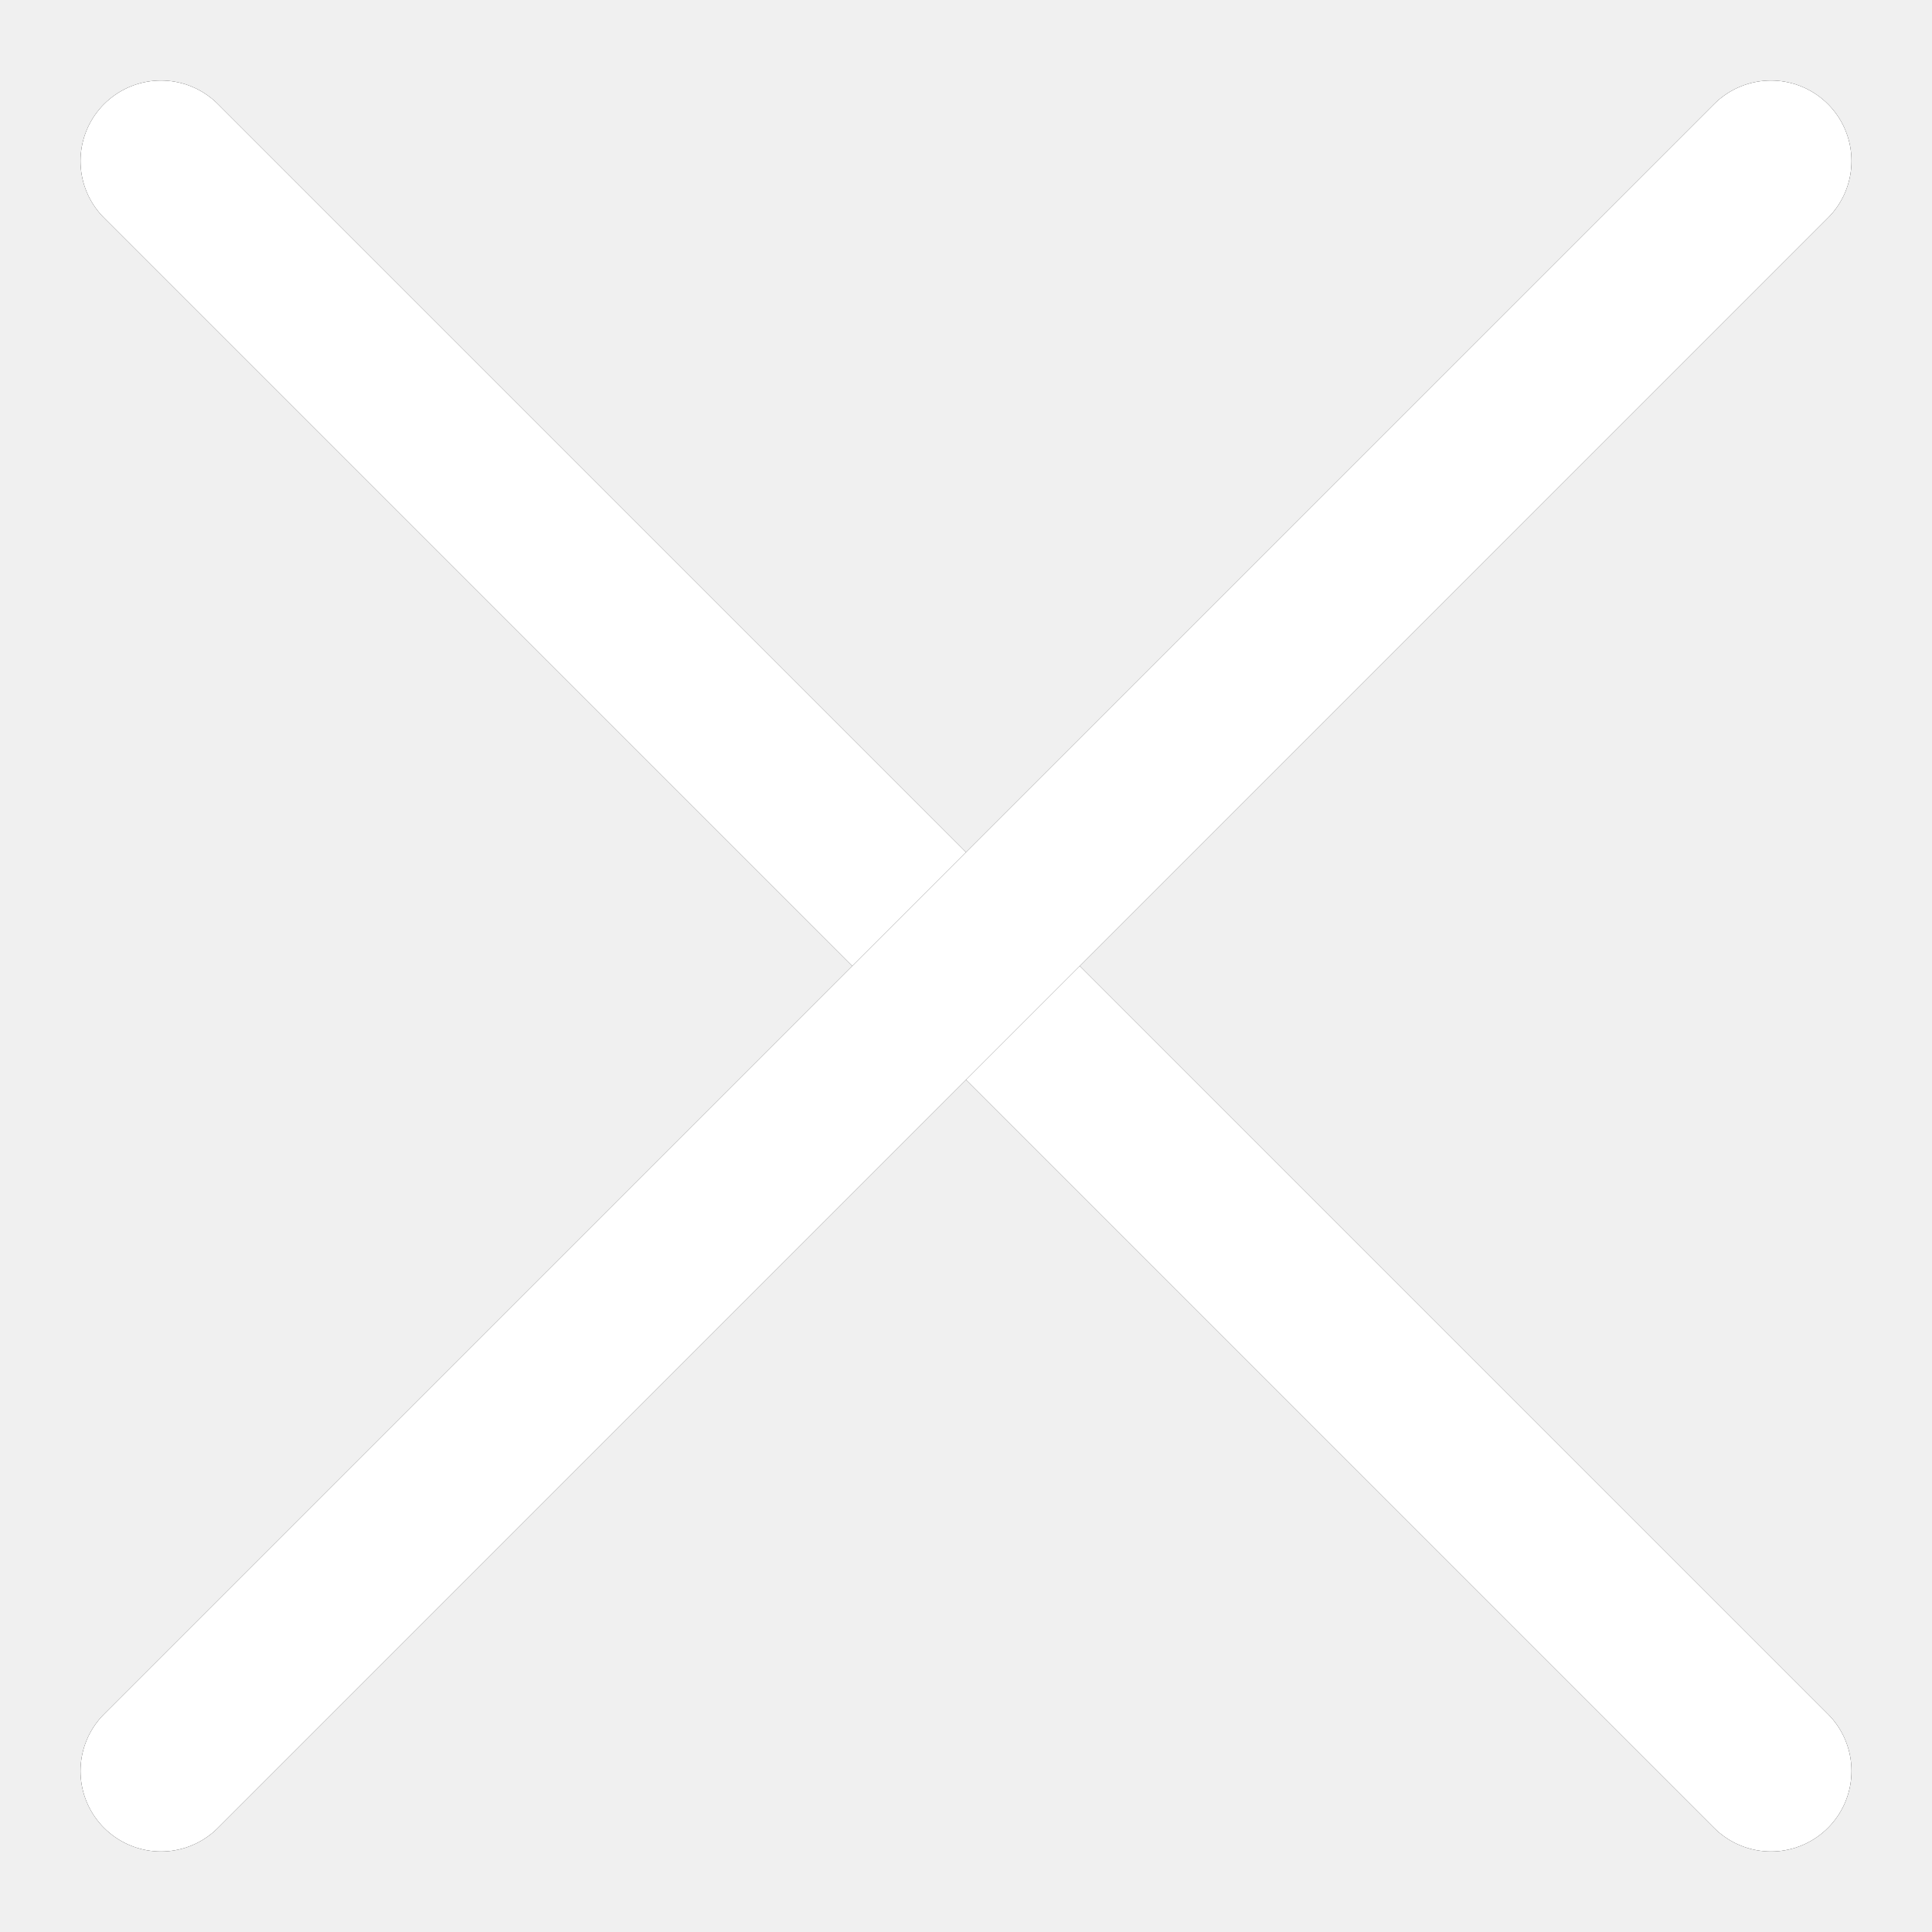
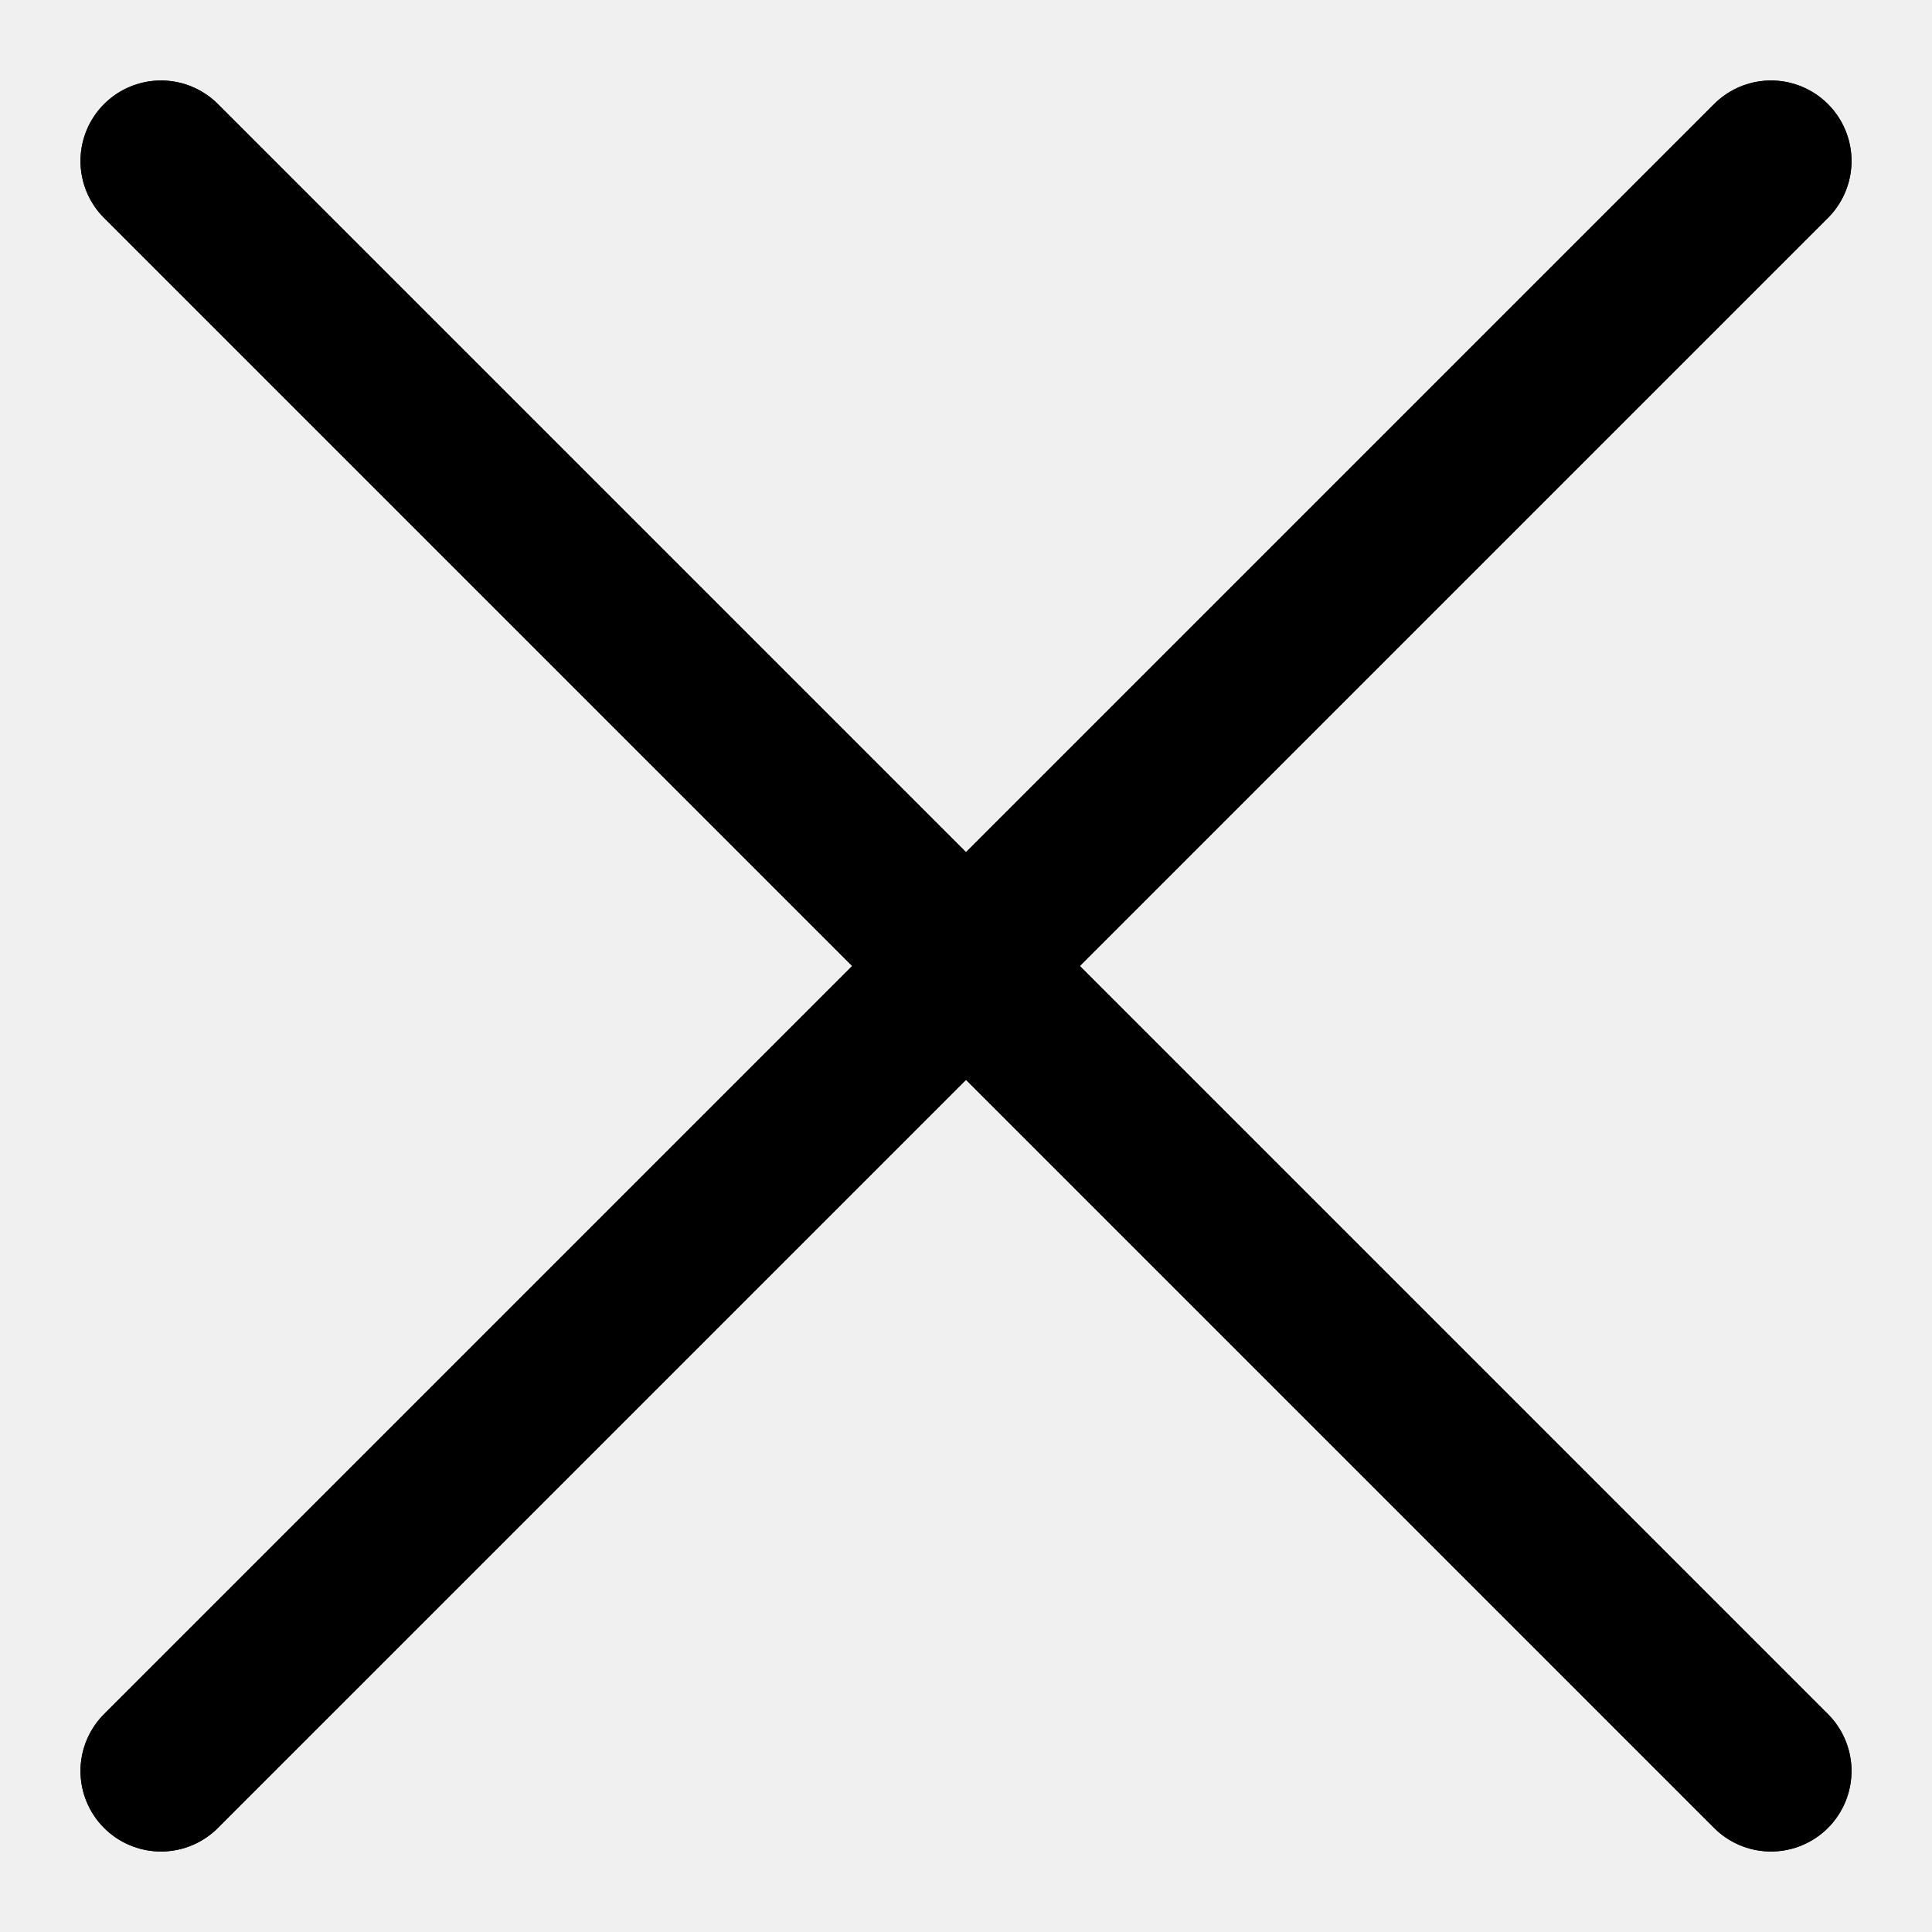
- <svg xmlns="http://www.w3.org/2000/svg" width="24" height="24" viewBox="0 0 24 24" fill="none">
-   <path d="M2 2L22 22" stroke="black" stroke-width="2" stroke-linecap="round" />
-   <path d="M2 2L22 22" stroke="white" stroke-width="2" stroke-linecap="round" />
-   <path d="M22 2L2 22" stroke="black" stroke-width="2" stroke-linecap="round" />
-   <path d="M22 2L2 22" stroke="white" stroke-width="2" stroke-linecap="round" />
+ <svg xmlns="http://www.w3.org/2000/svg" width="24" height="24" viewBox="0 0 24 24" fill="currentColor">
+   <path d="M2 2L22 22" stroke="currentColor" stroke-width="2" stroke-linecap="round" />
+   <path d="M2 2L22 22" stroke="currentColor" stroke-width="2" stroke-linecap="round" />
+   <path d="M22 2L2 22" stroke="currentColor" stroke-width="2" stroke-linecap="round" />
+   <path d="M22 2L2 22" stroke="currentColor" stroke-width="2" stroke-linecap="round" />
</svg>
